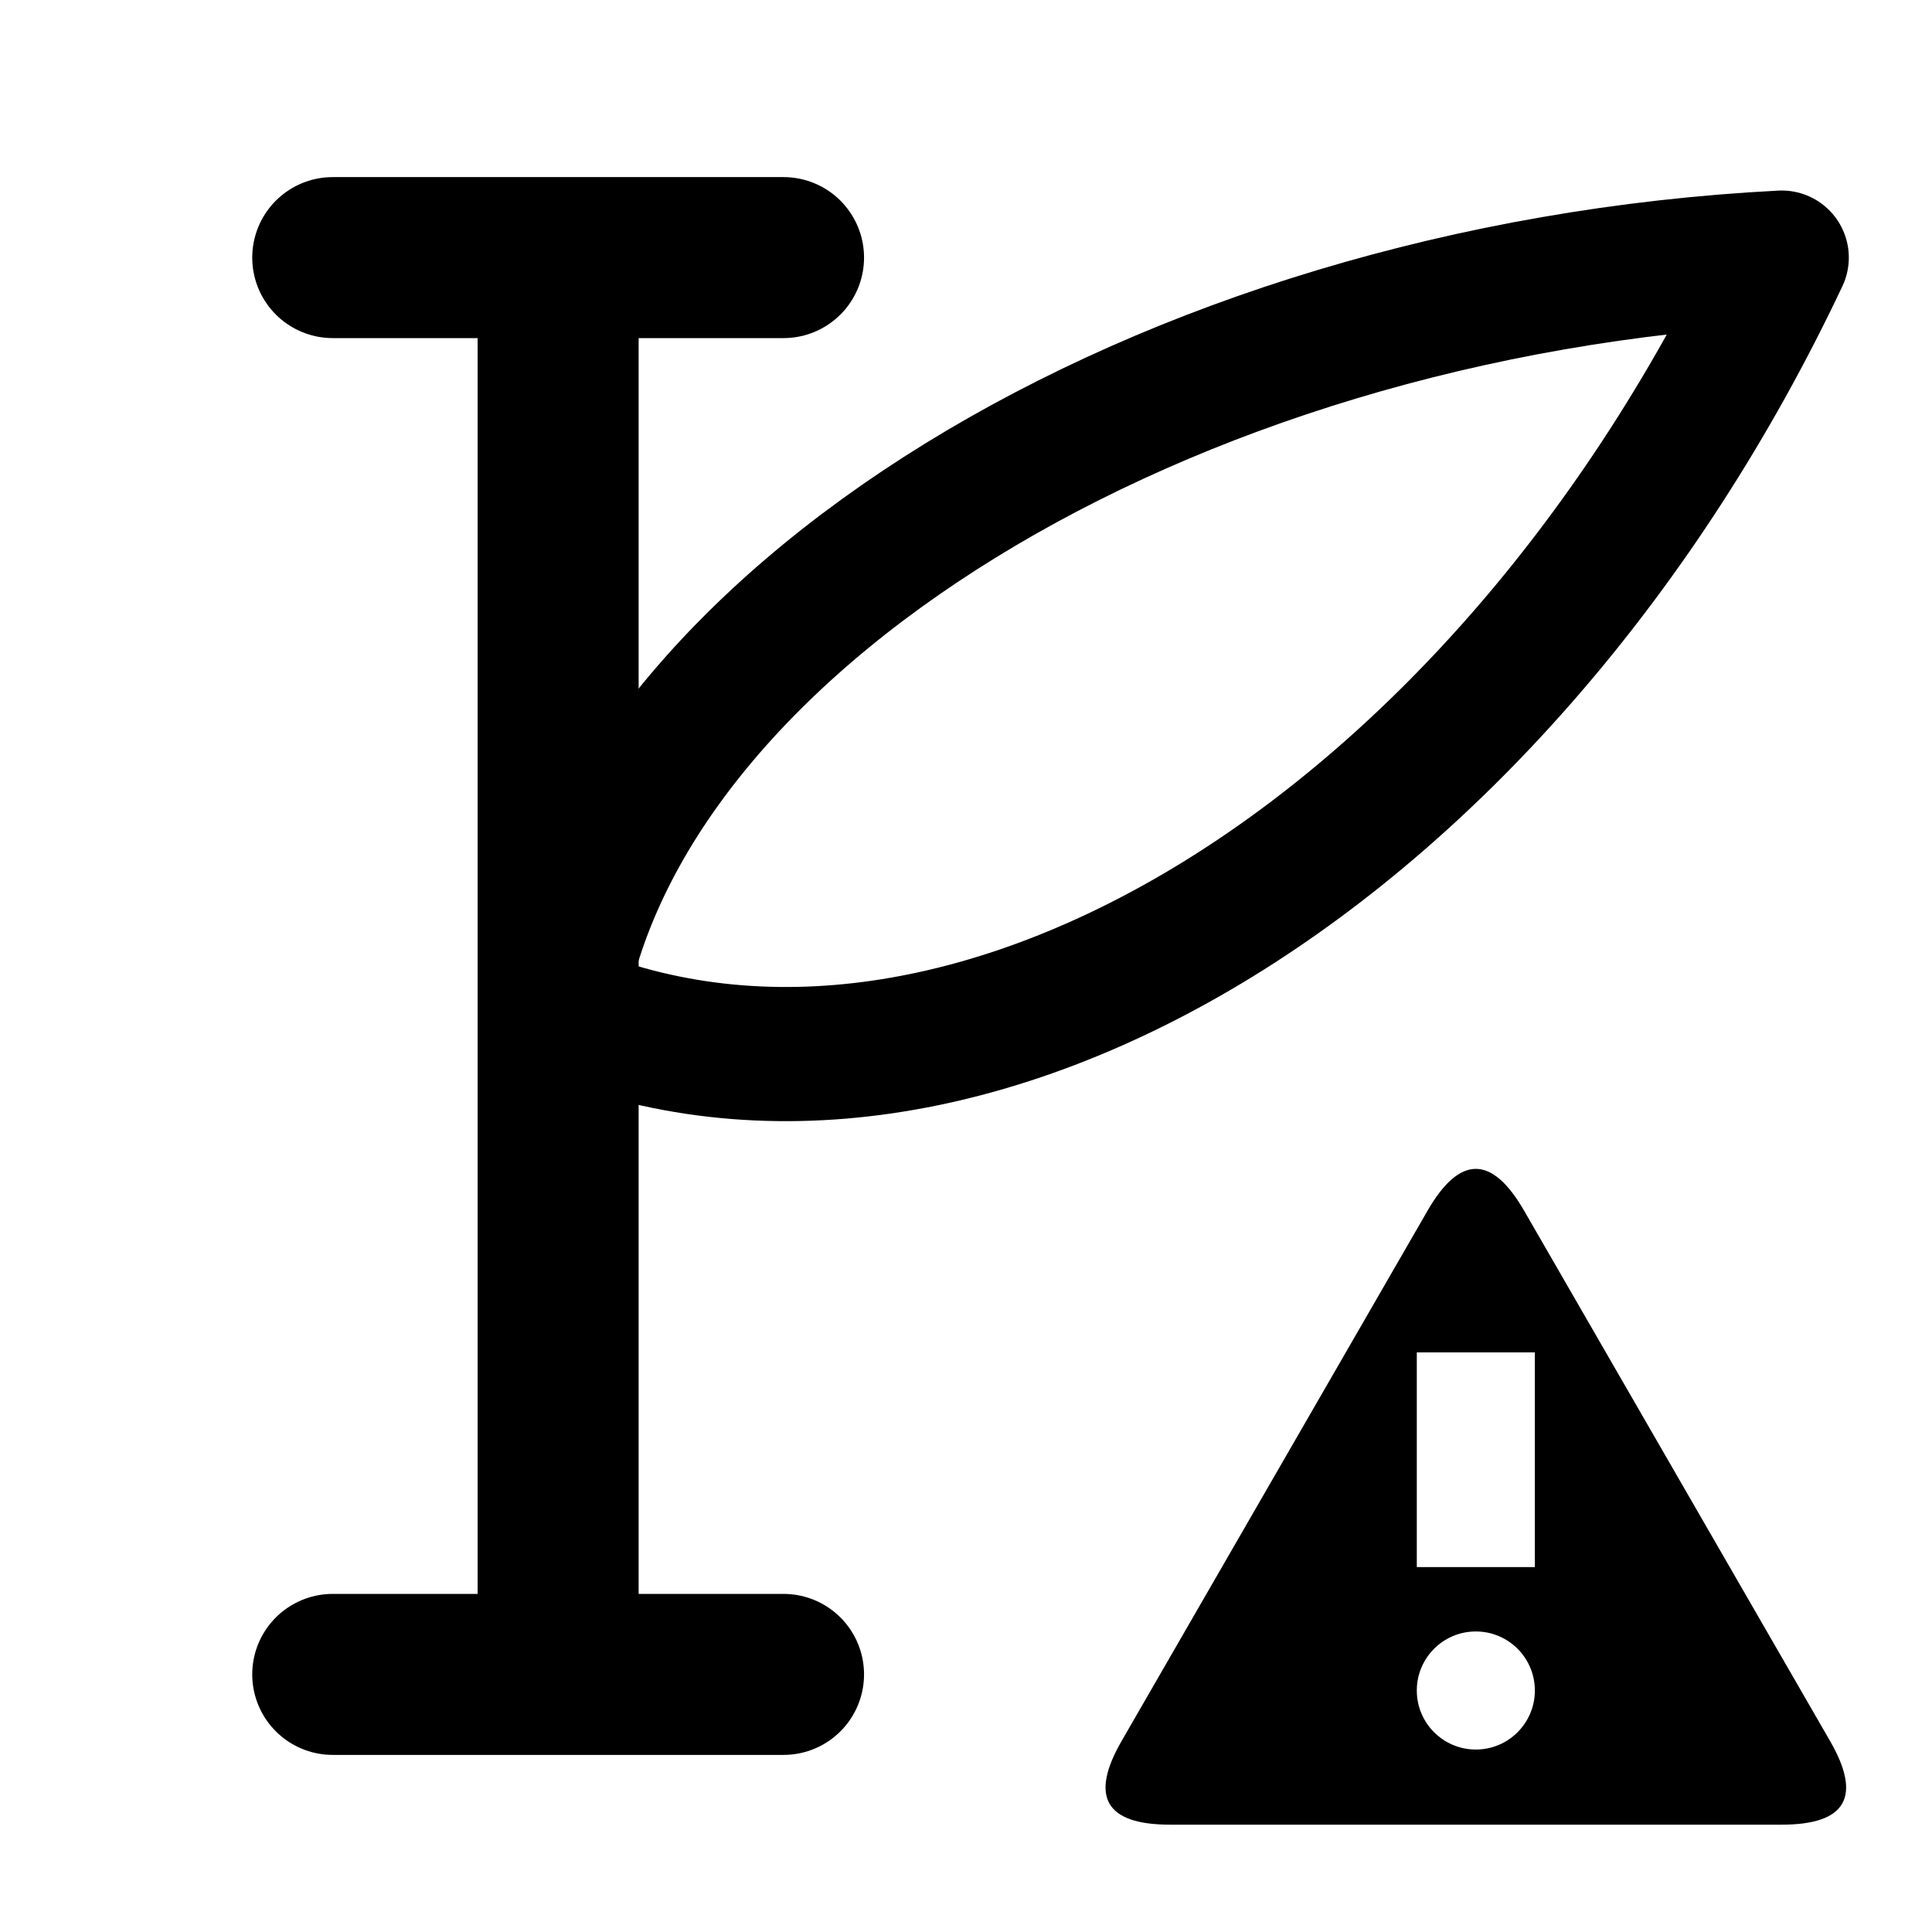
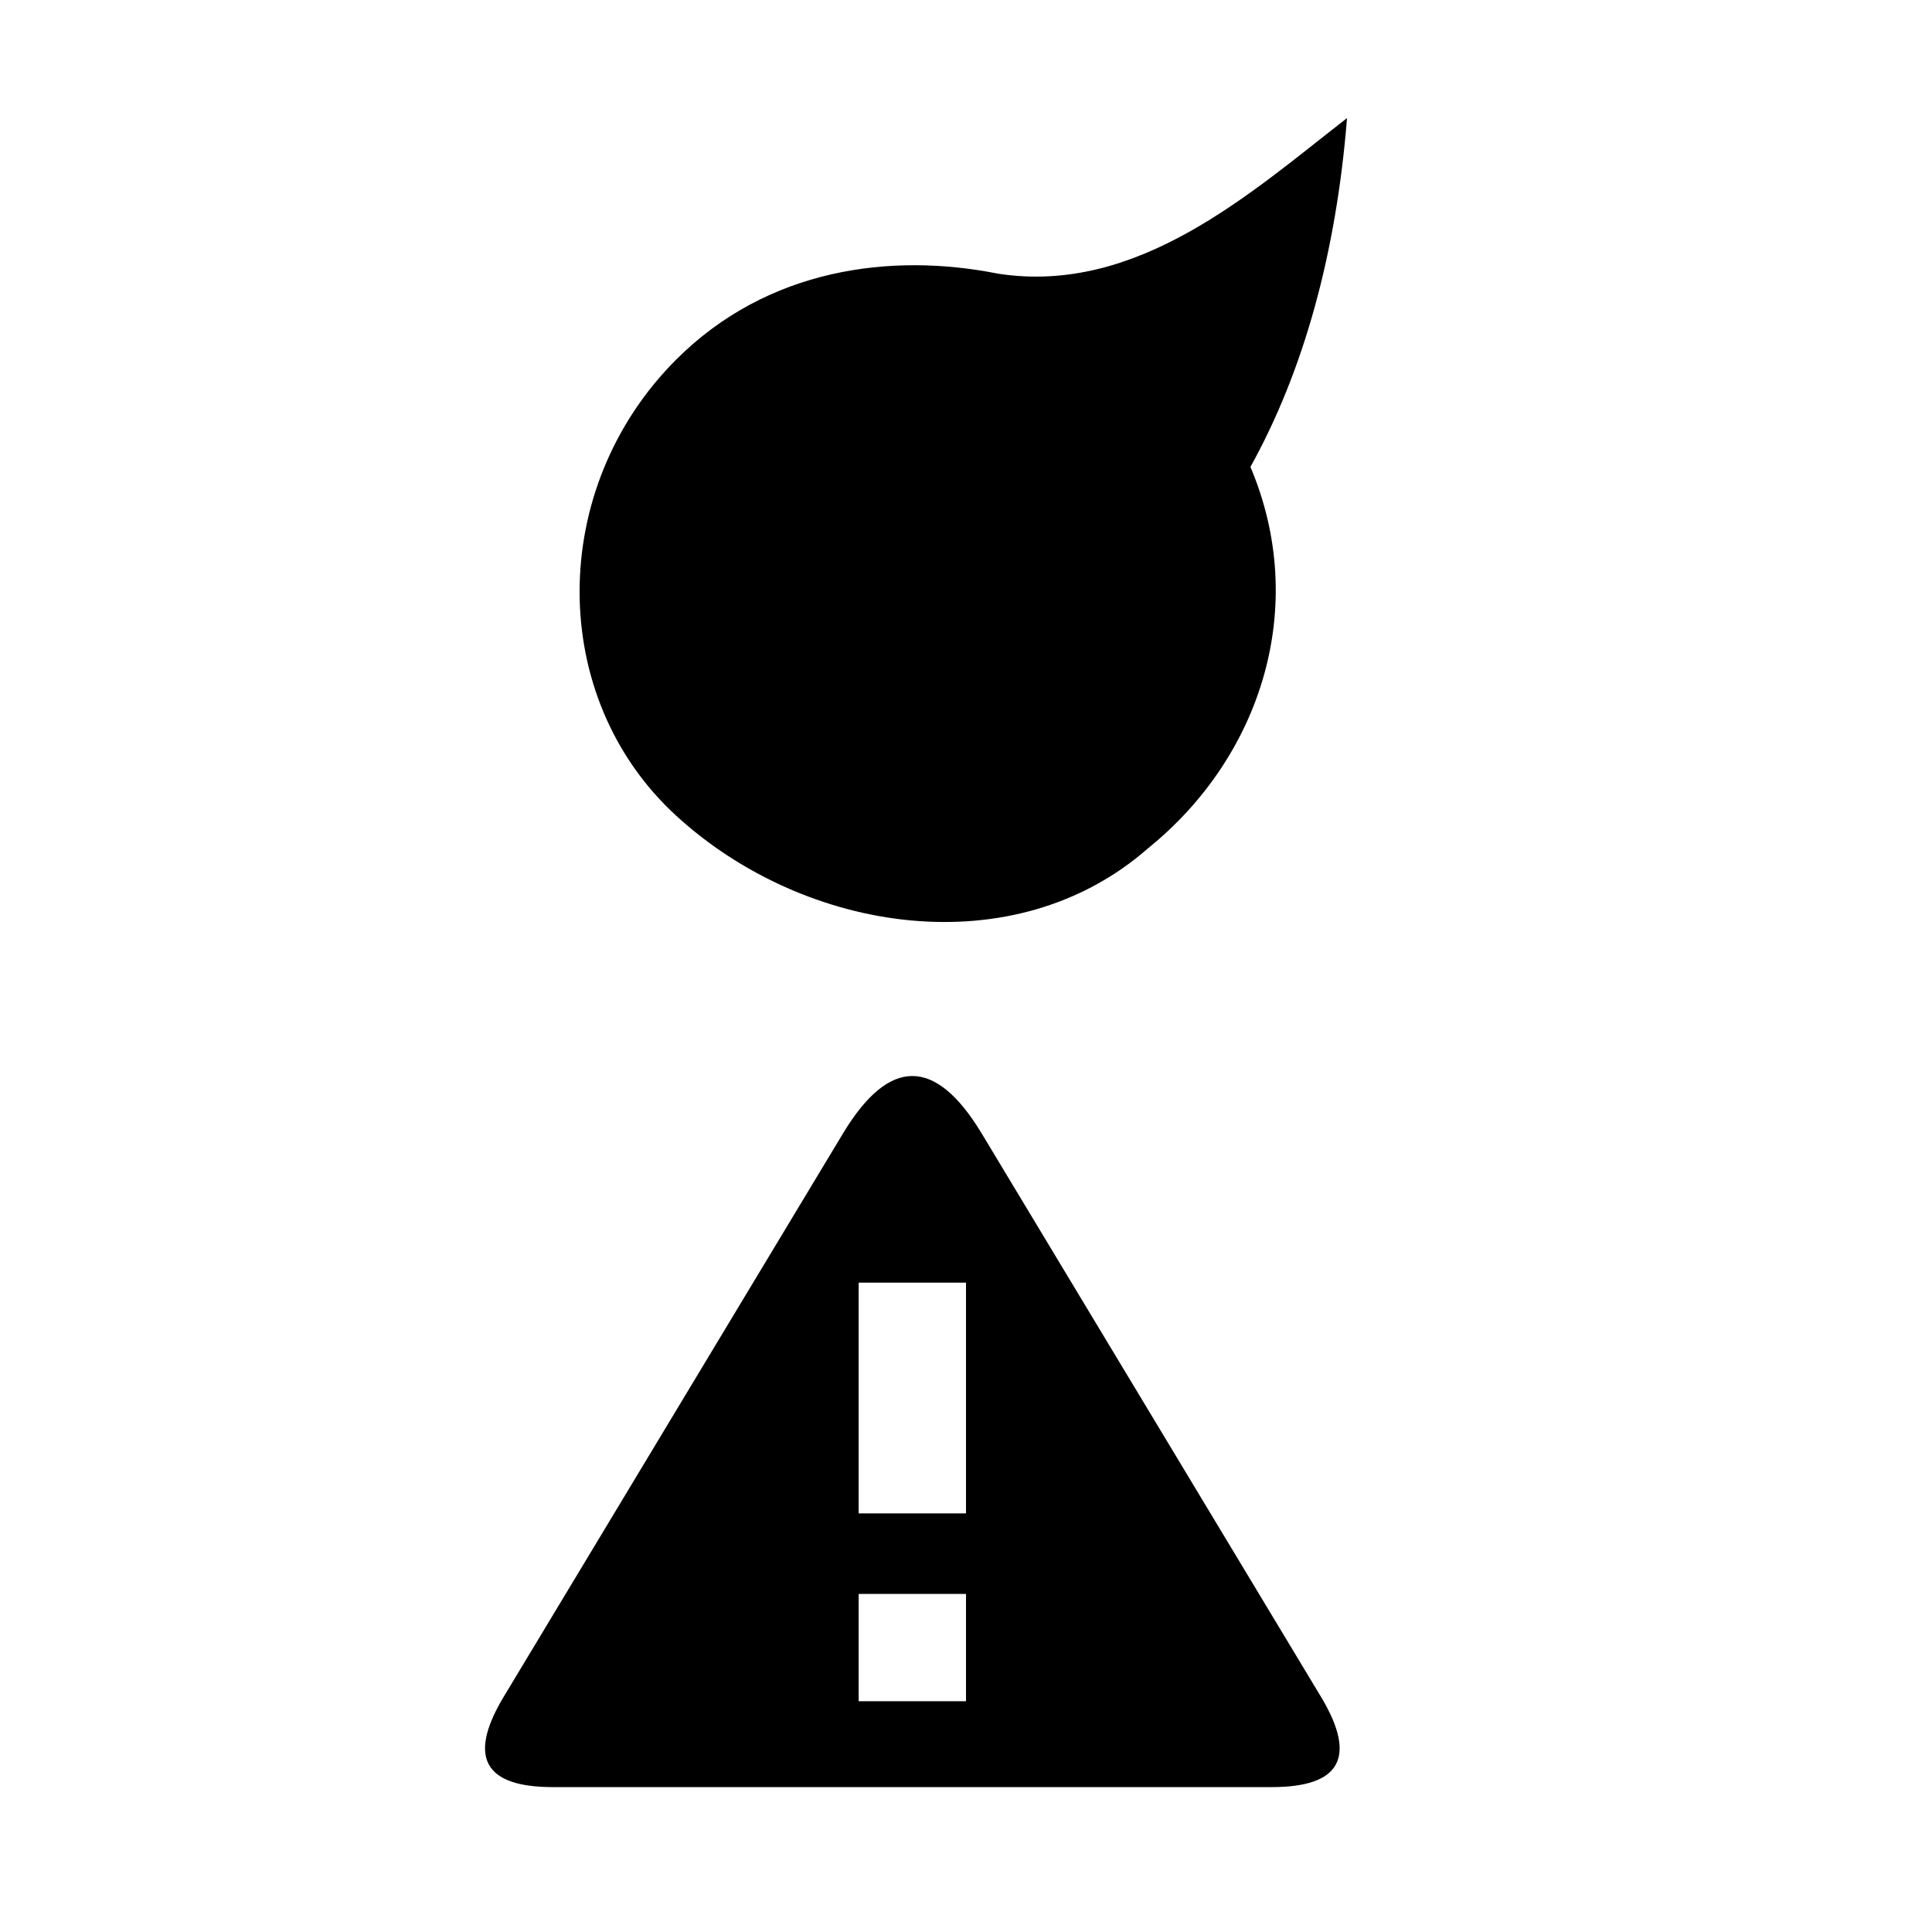
- <svg xmlns="http://www.w3.org/2000/svg" viewBox="0 0 18 18" width="18" height="18">
-   <g fill="none" stroke="#000" stroke-width="1.25" stroke-linejoin="round" stroke-linecap="round">
-     <path d="M5.2 9.4 C9.0 11.0 14.0 7.9 16.6 2.4 C10.8 2.7 5.8 5.8 5.2 9.4Z" />
-   </g>
-   <path d="M5.2 2.4 V15.6 M3.1 2.4 H7.3 M3.1 15.6 H7.3" fill="none" stroke="#000" stroke-width="1.5" stroke-linecap="round" stroke-linejoin="round" />
-   <path d="M14.2 11.28 L17.05 16.22 Q17.5 17 16.6 17 L10.9 17 Q10 17 10.45 16.22 L13.3 11.28 Q13.75 10.5 14.2 11.28 Z M13.2 12.6 H14.3 V14.6 H13.2 Z M13.2 15.75 A0.55 0.55 0 1 0 14.3 15.75 A0.55 0.55 0 1 0 13.2 15.75 Z" fill="#000" fill-rule="evenodd" />
+ <svg xmlns="http://www.w3.org/2000/svg" width="18" height="18" viewBox="0 0 18 18" fill="#000">
+   <path d="M6.3 7.6C5.1 6.5 5.1 4.55 6.3 3.35C7.15 2.5 8.3 2.35 9.3 2.55C10.6 2.75 11.65 1.8 12.55 1.1C12.45 2.35 12.15 3.45 11.65 4.35C12.2 5.65 11.75 7.05 10.7 7.9C9.45 9 7.5 8.7 6.3 7.6Z" />
+   <path fill-rule="evenodd" d="M9.14 10.55L12.32 15.83Q12.8 16.65 11.85 16.65H5.15Q4.2 16.65 4.68 15.83L7.86 10.55Q8.5 9.5 9.14 10.55Z M8 11.95H9V14.1H8Z M8 14.85H9V15.85H8Z" />
</svg>
